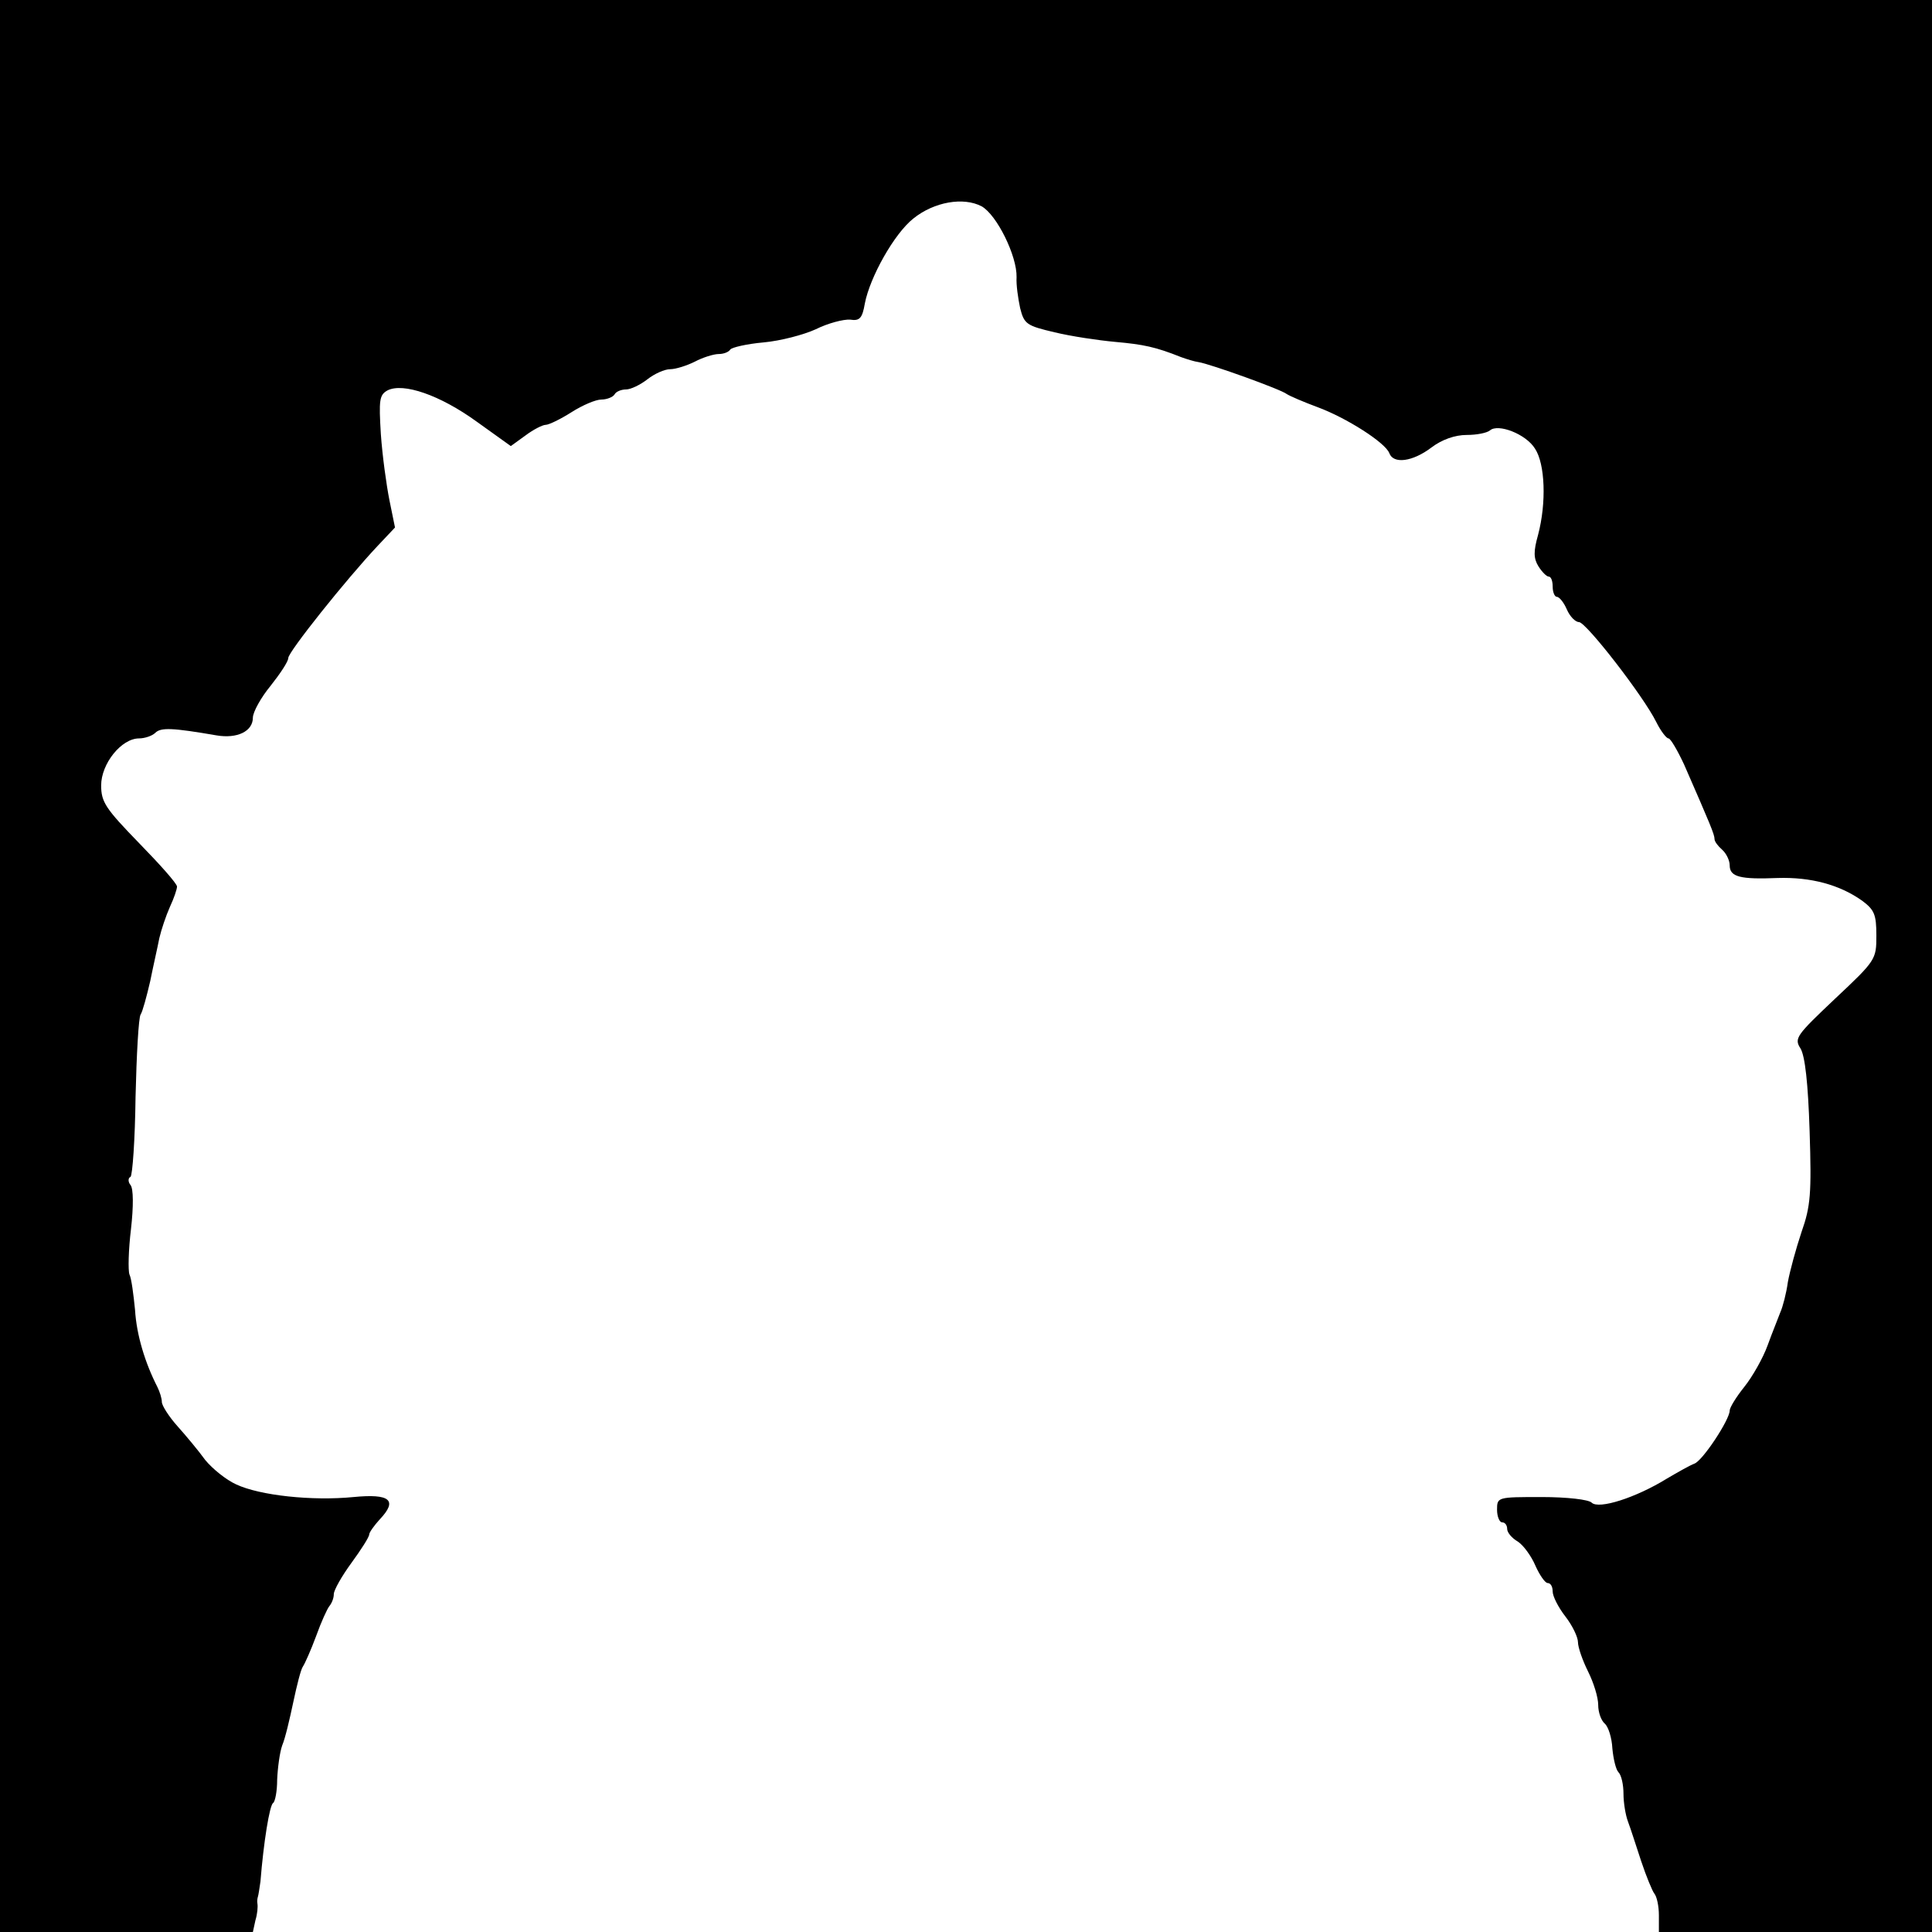
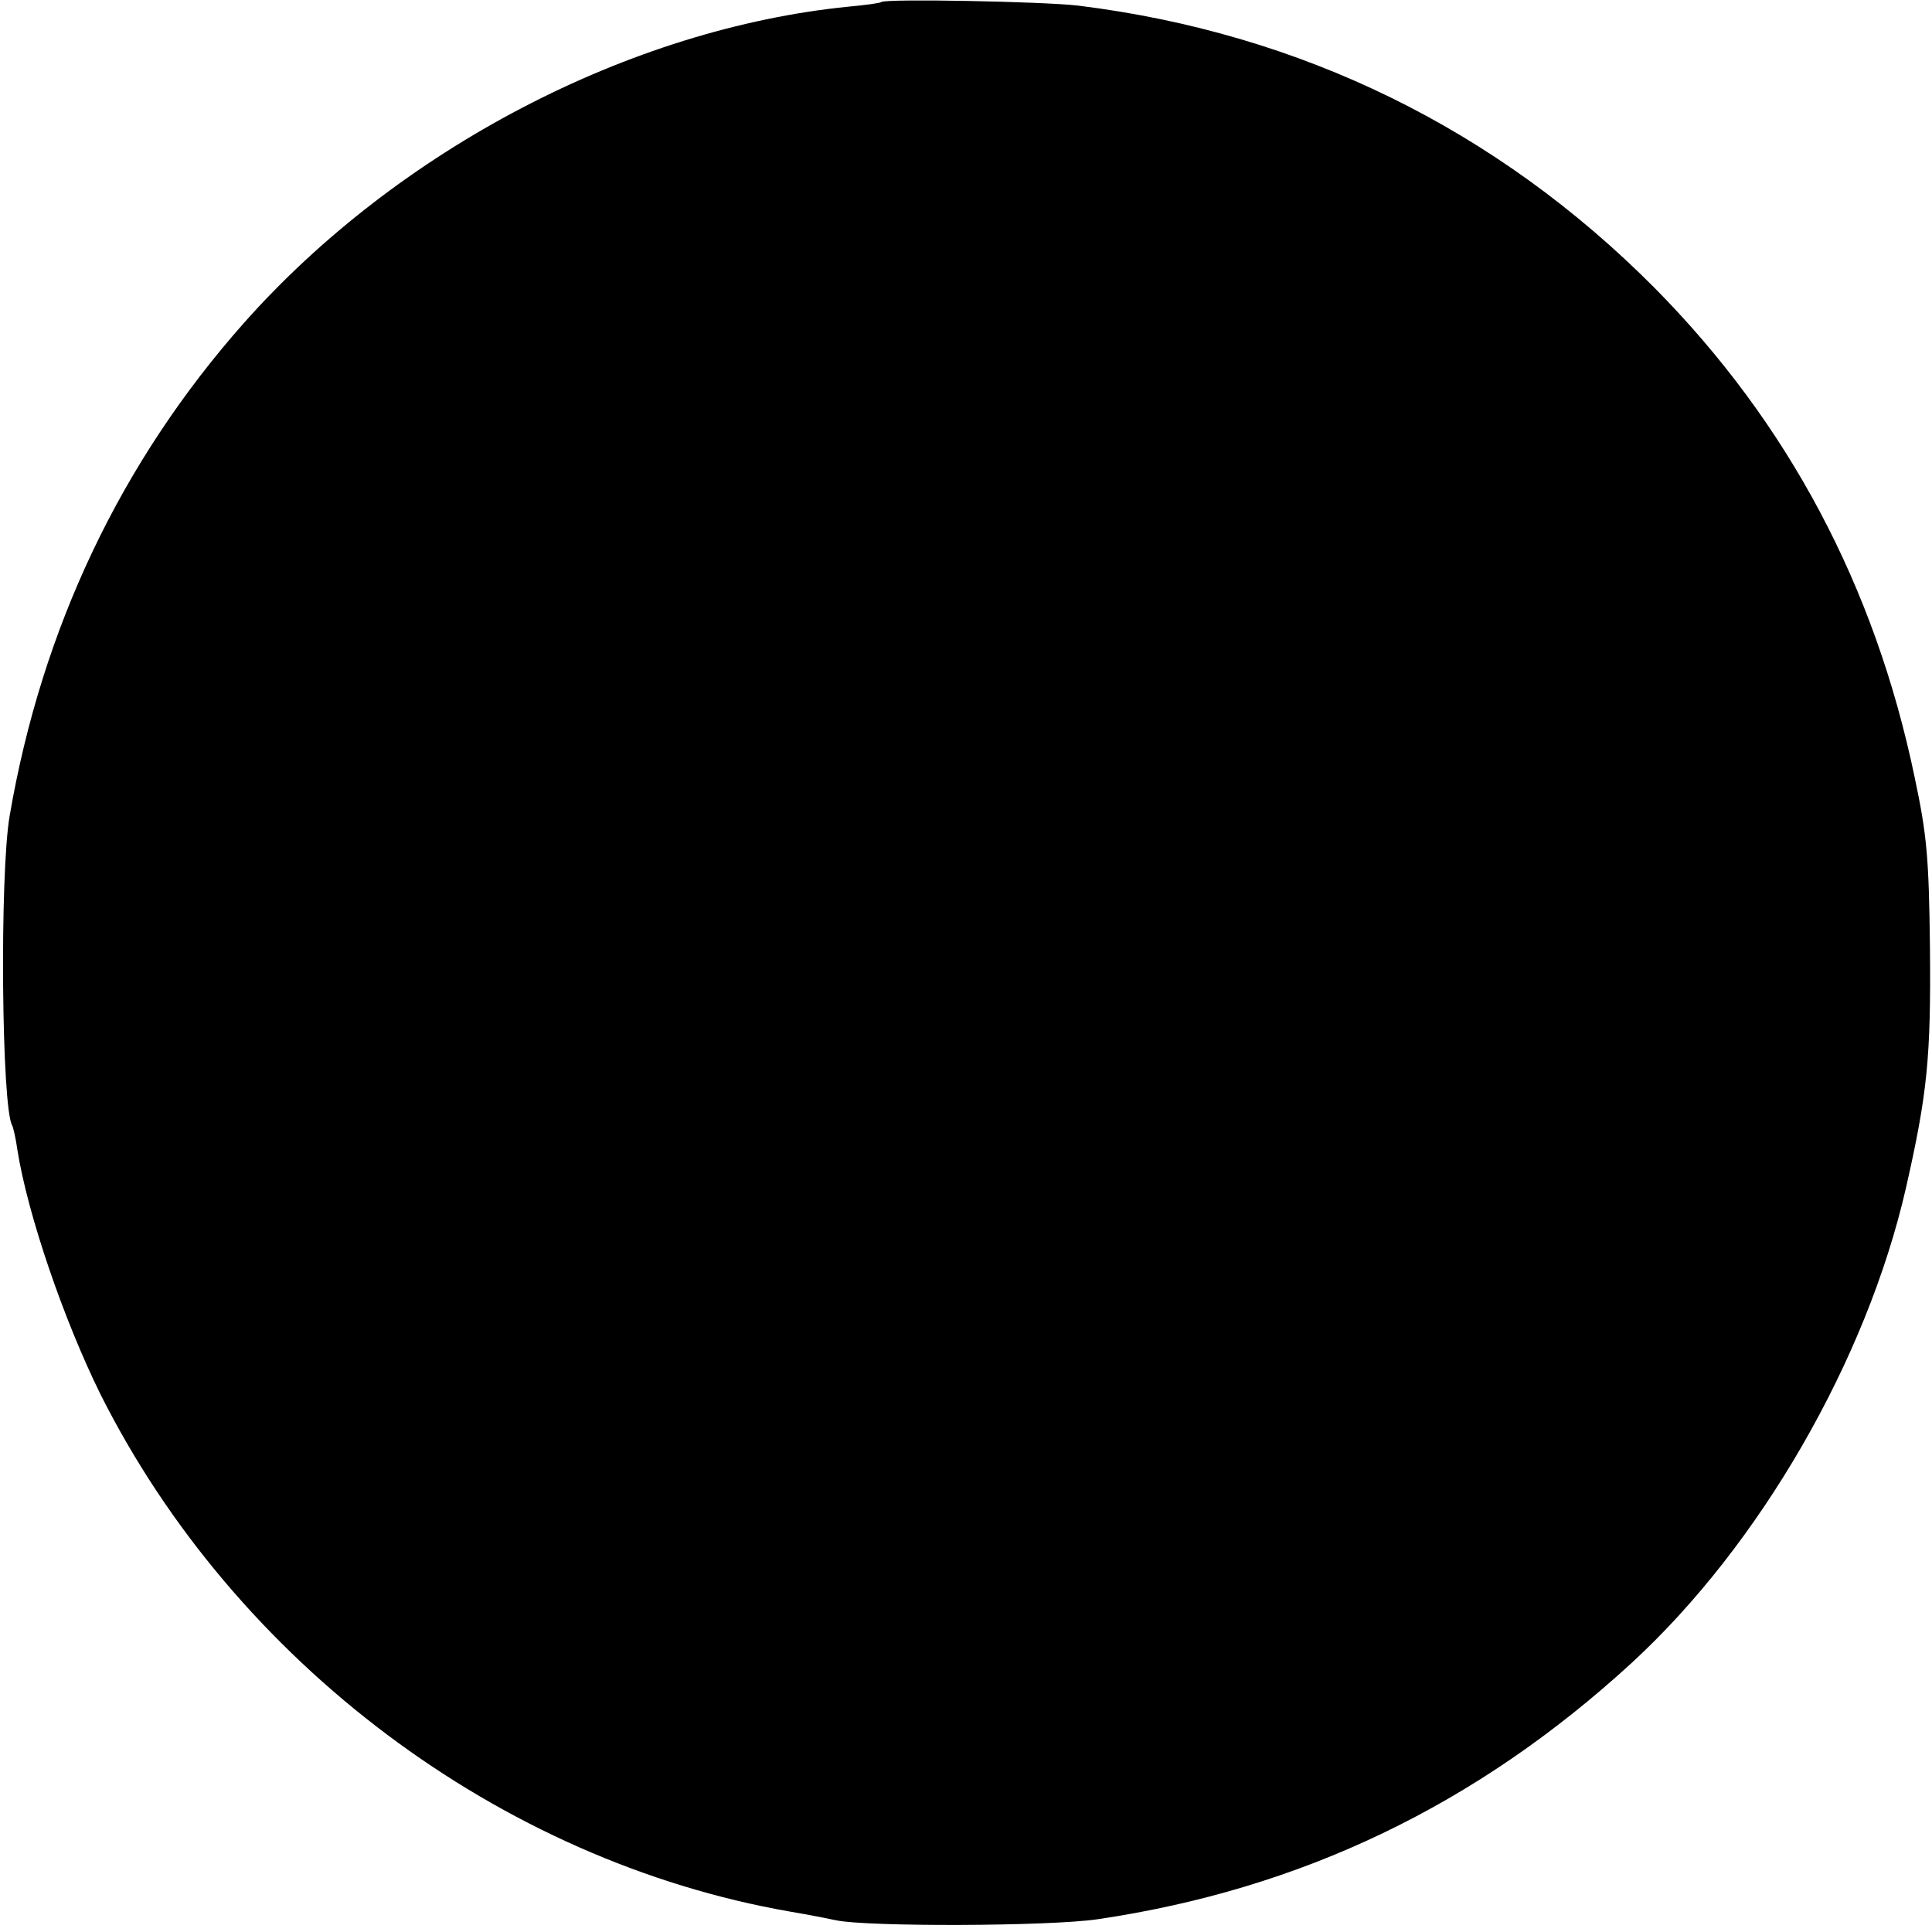
- <svg xmlns="http://www.w3.org/2000/svg" version="1.0" width="382pt" height="382pt" viewBox="0 0 382 382" preserveAspectRatio="xMidYMid meet">
-   <g transform="translate(0,382) scale(0.1,-0.1)" fill="#000000" stroke="none">
-     <path d="M0 1910 l0 -1910 250 0 250 0 5 23 c4 13 5 27 4 33 -1 5 0 11 1 14 1 3 3 16 5 30 6 76 18 151 25 155 4 3 8 23 8 46 1 23 5 54 10 68 6 14 15 53 22 86 7 33 15 65 19 70 4 6 16 33 26 60 10 28 22 54 26 59 5 6 9 16 9 24 0 8 16 36 35 62 19 26 35 51 35 56 0 4 10 18 21 30 36 38 20 51 -52 44 -82 -8 -185 3 -232 25 -20 9 -47 31 -61 48 -13 18 -38 48 -55 67 -17 19 -31 41 -31 48 0 7 -4 20 -9 30 -24 47 -41 102 -44 152 -3 30 -7 62 -11 70 -3 8 -2 49 3 90 5 44 5 80 -1 87 -5 6 -5 14 0 16 4 3 9 74 10 158 2 84 6 157 10 163 4 6 12 36 19 66 6 30 15 69 18 85 4 17 13 44 21 62 8 17 14 35 14 40 0 6 -34 44 -75 86 -66 68 -75 81 -75 114 0 43 40 93 75 93 11 0 26 5 32 11 11 11 34 10 121 -5 41 -7 72 8 72 35 0 11 16 40 35 63 19 24 35 48 35 55 0 12 114 155 177 222 l34 36 -11 54 c-6 30 -14 88 -17 131 -4 67 -3 77 13 86 31 16 104 -9 177 -62 l67 -48 29 21 c16 12 34 21 40 21 6 0 29 11 51 25 22 14 48 25 59 25 11 0 23 5 26 10 3 6 14 10 23 10 9 0 28 9 42 20 14 11 34 20 45 20 11 0 33 7 49 15 15 8 37 15 47 15 10 0 20 4 23 9 3 4 32 11 66 14 33 3 79 15 103 26 24 12 55 20 68 19 19 -3 24 3 29 32 10 52 58 138 96 168 41 33 99 43 135 24 30 -17 70 -98 69 -140 -1 -15 3 -42 7 -61 8 -32 13 -35 68 -48 33 -8 87 -16 120 -19 56 -5 80 -10 130 -30 11 -4 27 -9 35 -10 24 -4 163 -54 174 -63 6 -4 34 -16 61 -26 57 -21 134 -70 142 -91 8 -22 46 -17 83 11 21 16 47 25 70 25 20 0 40 4 46 9 16 14 71 -7 89 -36 20 -30 23 -107 6 -171 -9 -32 -9 -46 1 -62 7 -11 16 -20 20 -20 5 0 8 -9 8 -20 0 -11 4 -20 8 -20 5 0 14 -11 20 -25 6 -14 17 -25 24 -25 14 0 128 -147 153 -198 9 -18 20 -32 24 -32 4 0 18 -24 31 -52 52 -119 60 -138 60 -147 0 -5 7 -14 15 -21 8 -7 15 -21 15 -31 0 -23 21 -28 95 -25 65 2 122 -13 167 -45 24 -18 28 -27 28 -69 0 -47 -1 -49 -82 -125 -76 -72 -81 -78 -68 -98 9 -15 15 -69 18 -163 4 -124 2 -149 -16 -200 -11 -33 -23 -77 -27 -99 -3 -22 -10 -49 -15 -60 -4 -11 -16 -40 -25 -65 -9 -25 -30 -62 -46 -82 -16 -20 -29 -41 -29 -47 0 -18 -54 -100 -70 -105 -8 -3 -33 -17 -55 -30 -60 -37 -134 -61 -148 -47 -6 6 -48 11 -99 11 -87 0 -88 0 -88 -25 0 -14 5 -25 10 -25 6 0 10 -6 10 -13 0 -7 9 -18 21 -25 11 -7 27 -29 35 -48 8 -18 19 -34 24 -34 6 0 10 -7 10 -17 0 -9 11 -31 25 -49 14 -18 25 -41 25 -51 0 -10 9 -36 20 -58 11 -22 20 -51 20 -66 0 -15 6 -31 13 -37 7 -6 14 -28 15 -49 2 -21 7 -42 12 -47 6 -6 10 -25 10 -43 0 -17 4 -42 9 -55 5 -13 16 -48 26 -78 10 -30 22 -59 26 -64 5 -6 9 -25 9 -43 l0 -33 270 0 270 0 0 1910 0 1910 -1910 0 -1910 0 0 -1910z" />
+ <svg xmlns="http://www.w3.org/2000/svg" version="1.0" width="379pt" height="379pt" viewBox="0 0 379 379" preserveAspectRatio="xMidYMid meet">
+   <g transform="translate(0,379) scale(0.1,-0.1)" fill="#000000" stroke="none">
+     <path d="M1729 3786 c-2 -2 -31 -6 -64 -9 -430 -43 -884 -280 -1186 -620 -242 -273 -397 -600 -460 -967 -20 -116 -16 -574 5 -608 2 -4 7 -25 10 -47 20 -127 91 -334 163 -480 264 -526 784 -916 1353 -1015 36 -6 76 -14 90 -17 60 -13 418 -12 513 2 400 59 744 224 1048 503 252 232 461 595 538 932 42 185 49 256 47 470 -2 178 -6 222 -30 335 -78 375 -248 695 -510 960 -310 312 -694 500 -1131 554 -68 8 -378 14 -386 7z" />
  </g>
</svg>
